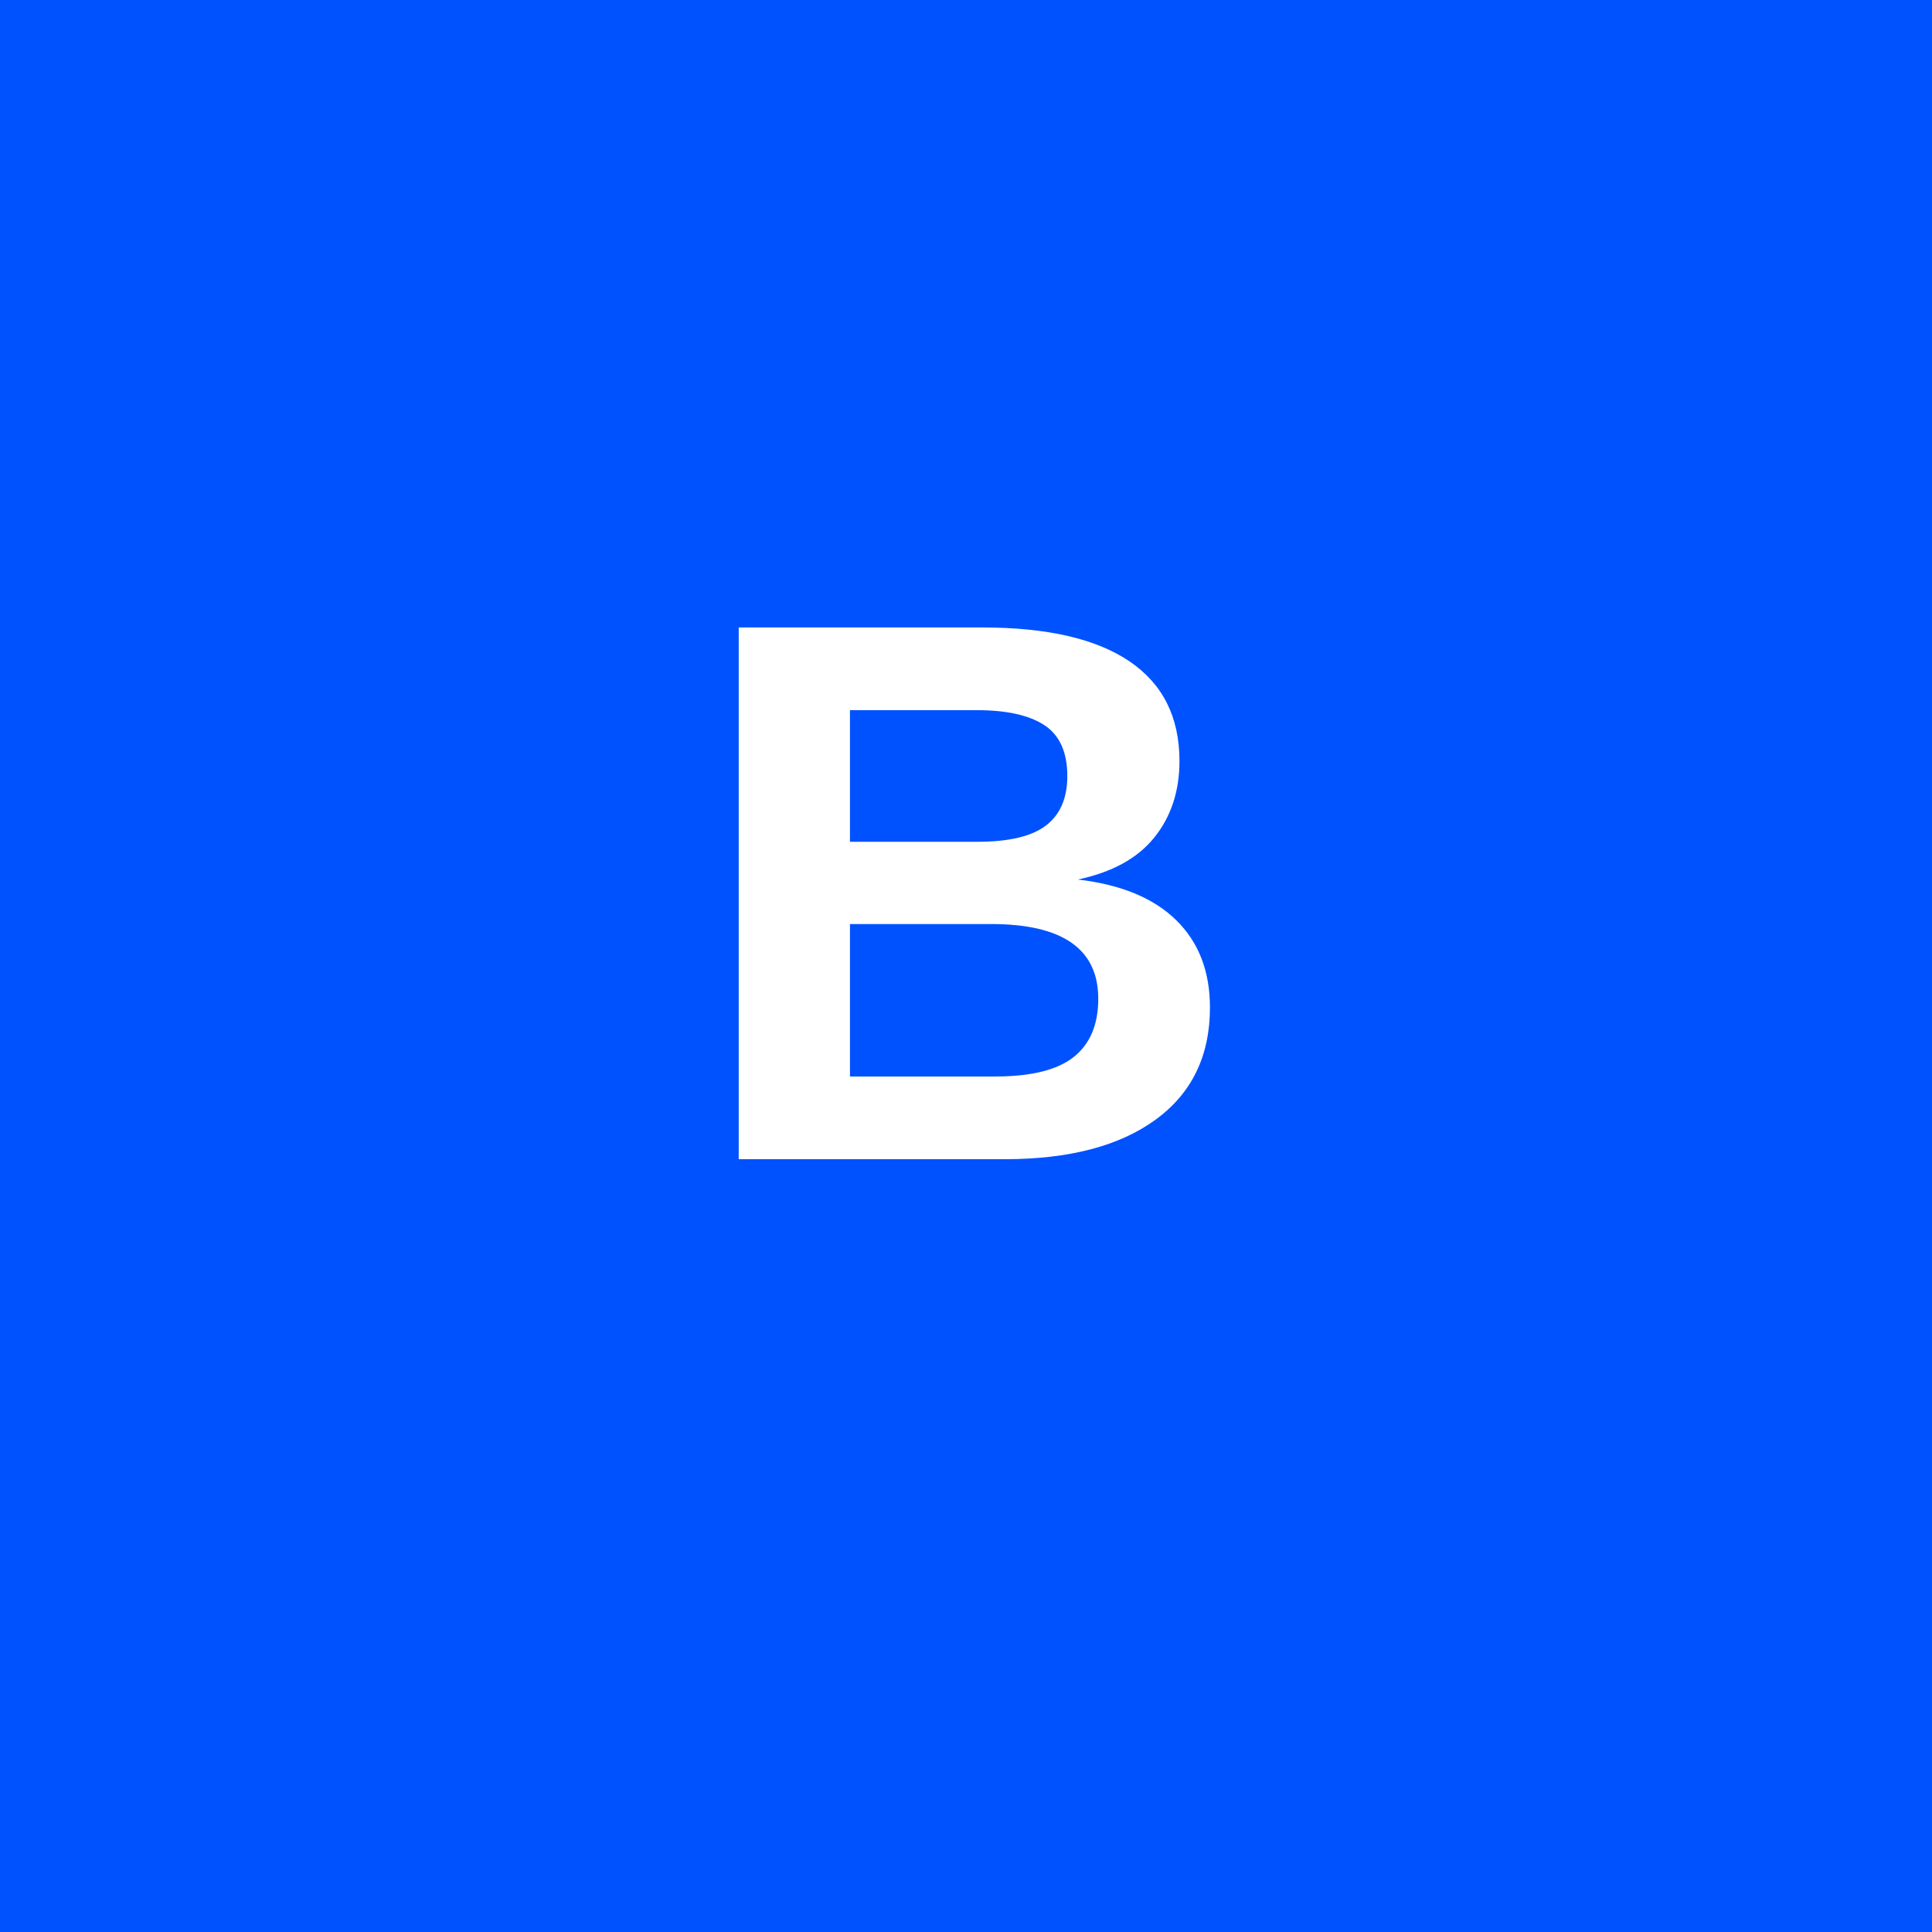
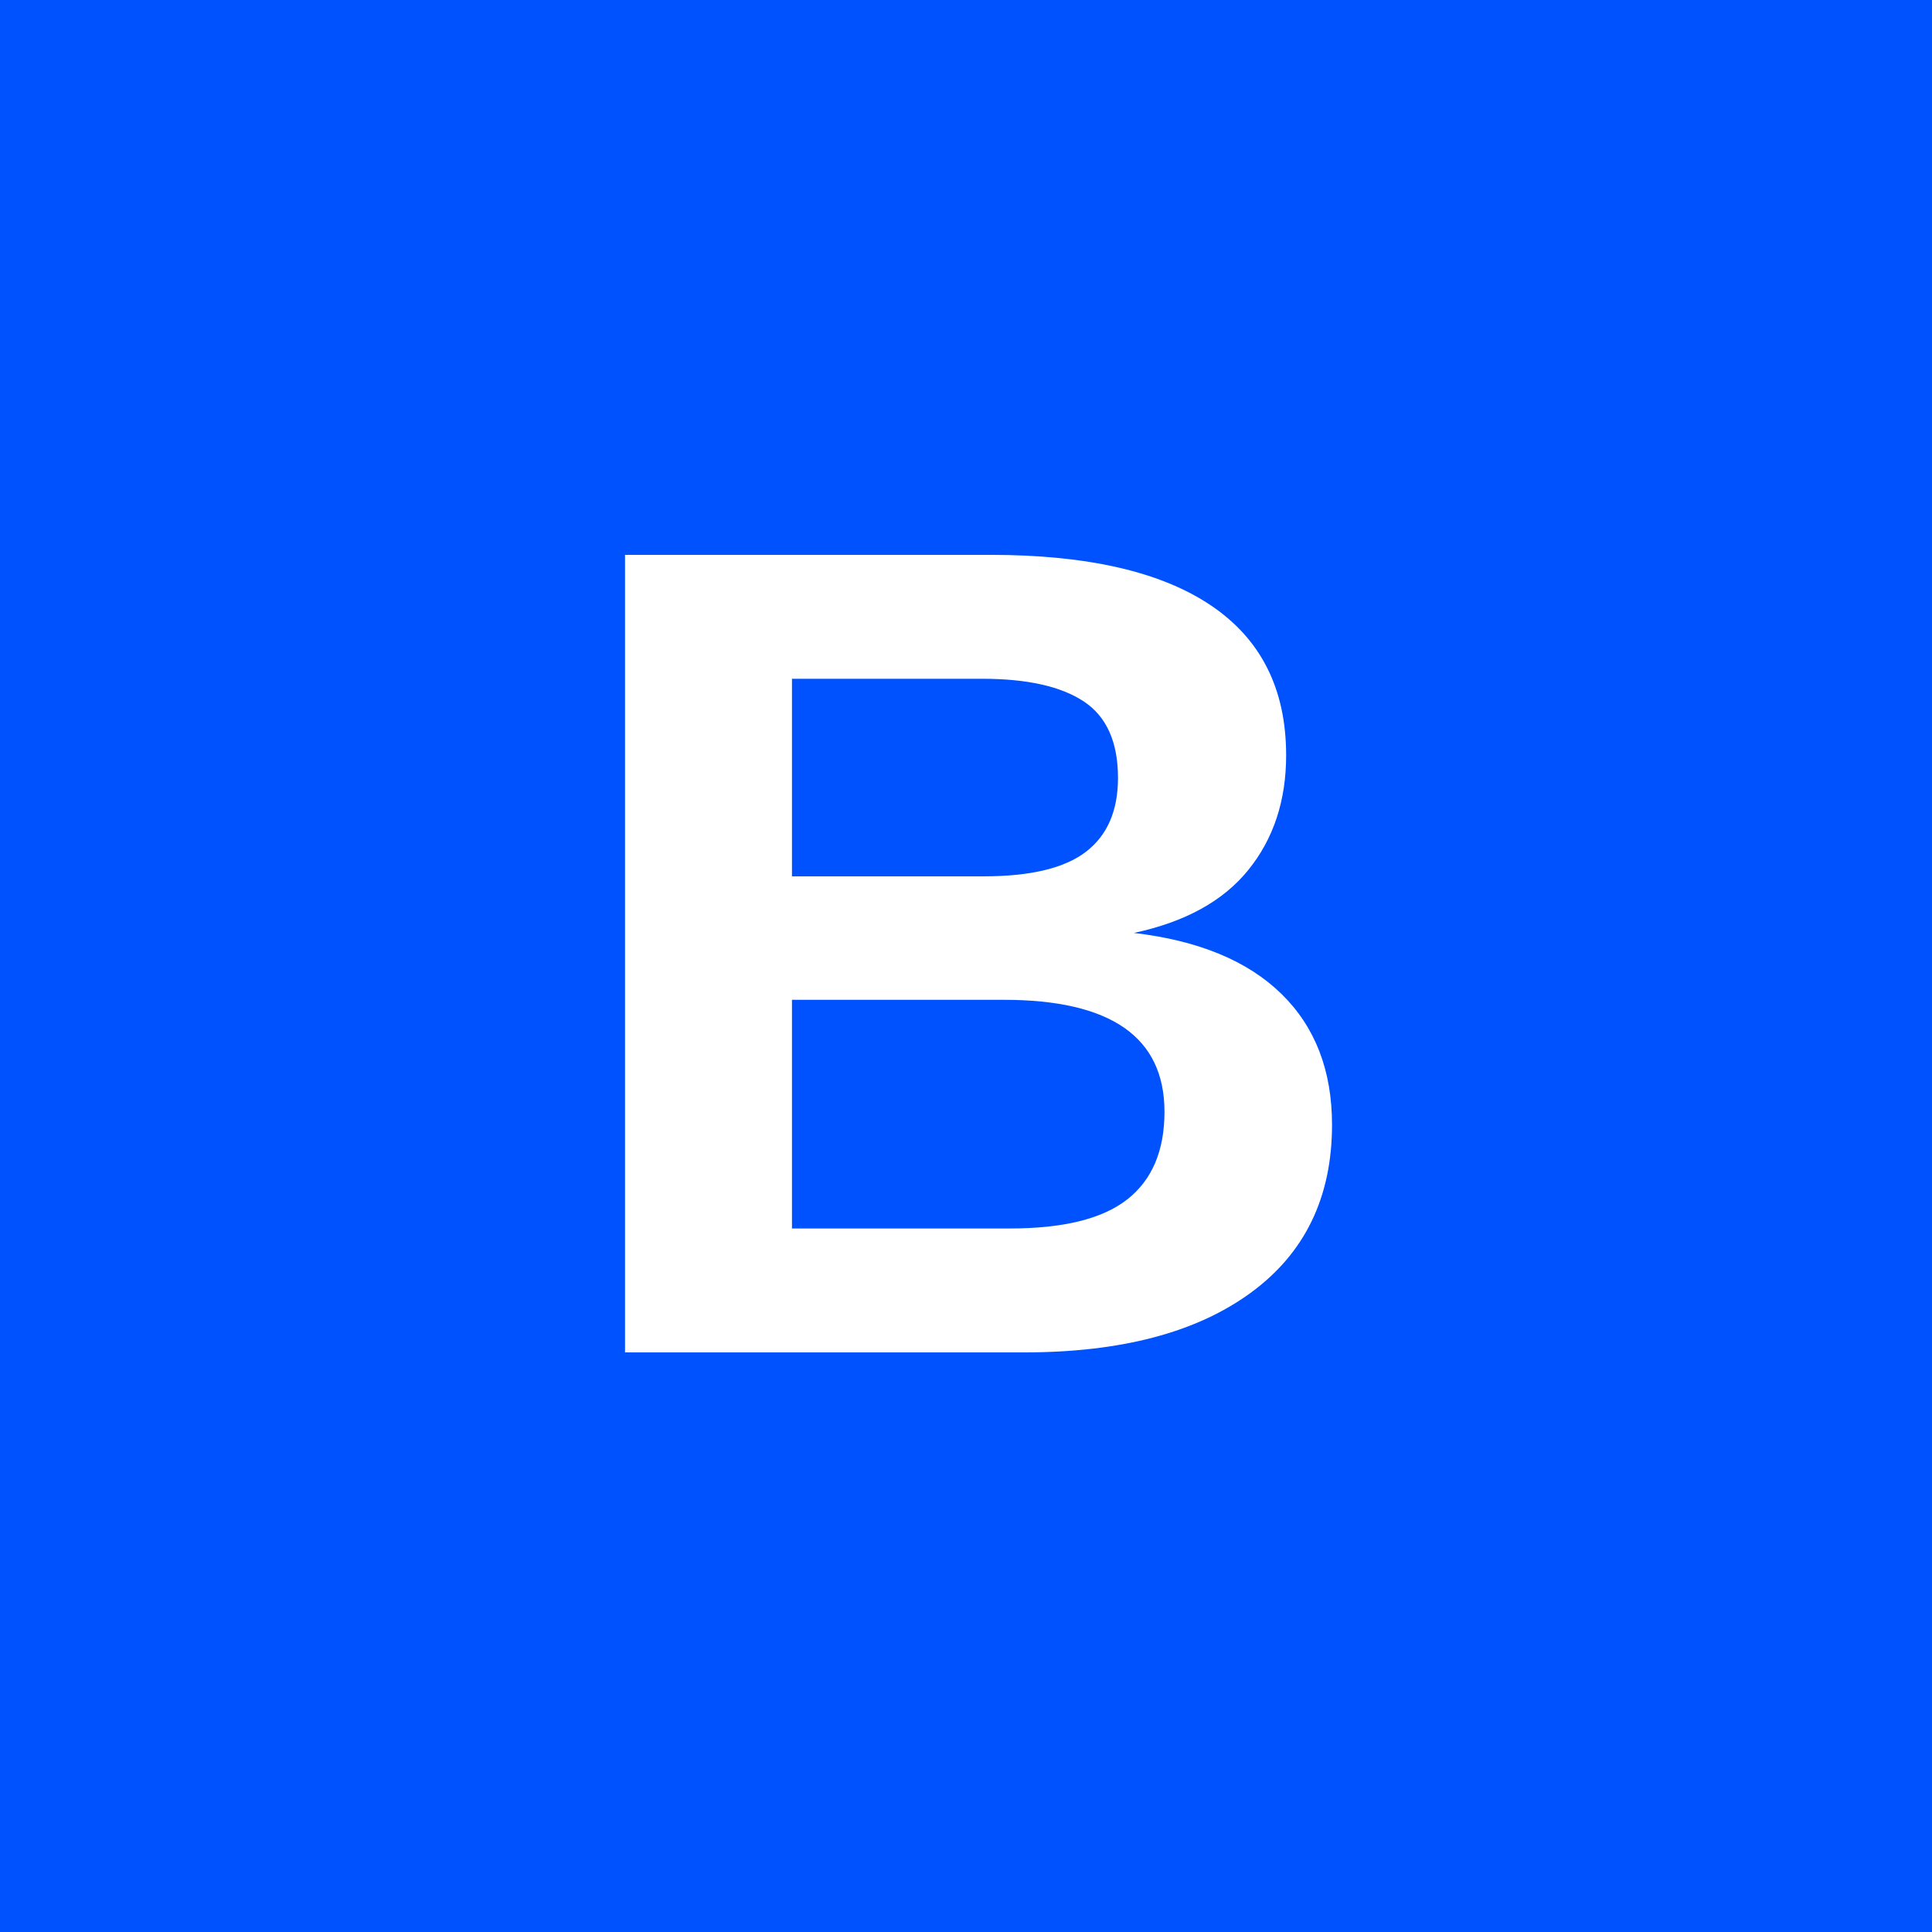
<svg xmlns="http://www.w3.org/2000/svg" width="200" height="200" viewBox="0 0 200 200">
  <rect width="200" height="200" fill="#0052FF" />
-   <text x="100" y="120" font-family="Arial" font-size="80" font-weight="bold" fill="white" text-anchor="middle">B</text>
+   <text x="100" y="140" font-family="Arial, sans-serif" font-size="120" font-weight="bold" fill="white" text-anchor="middle">B</text>
</svg>
